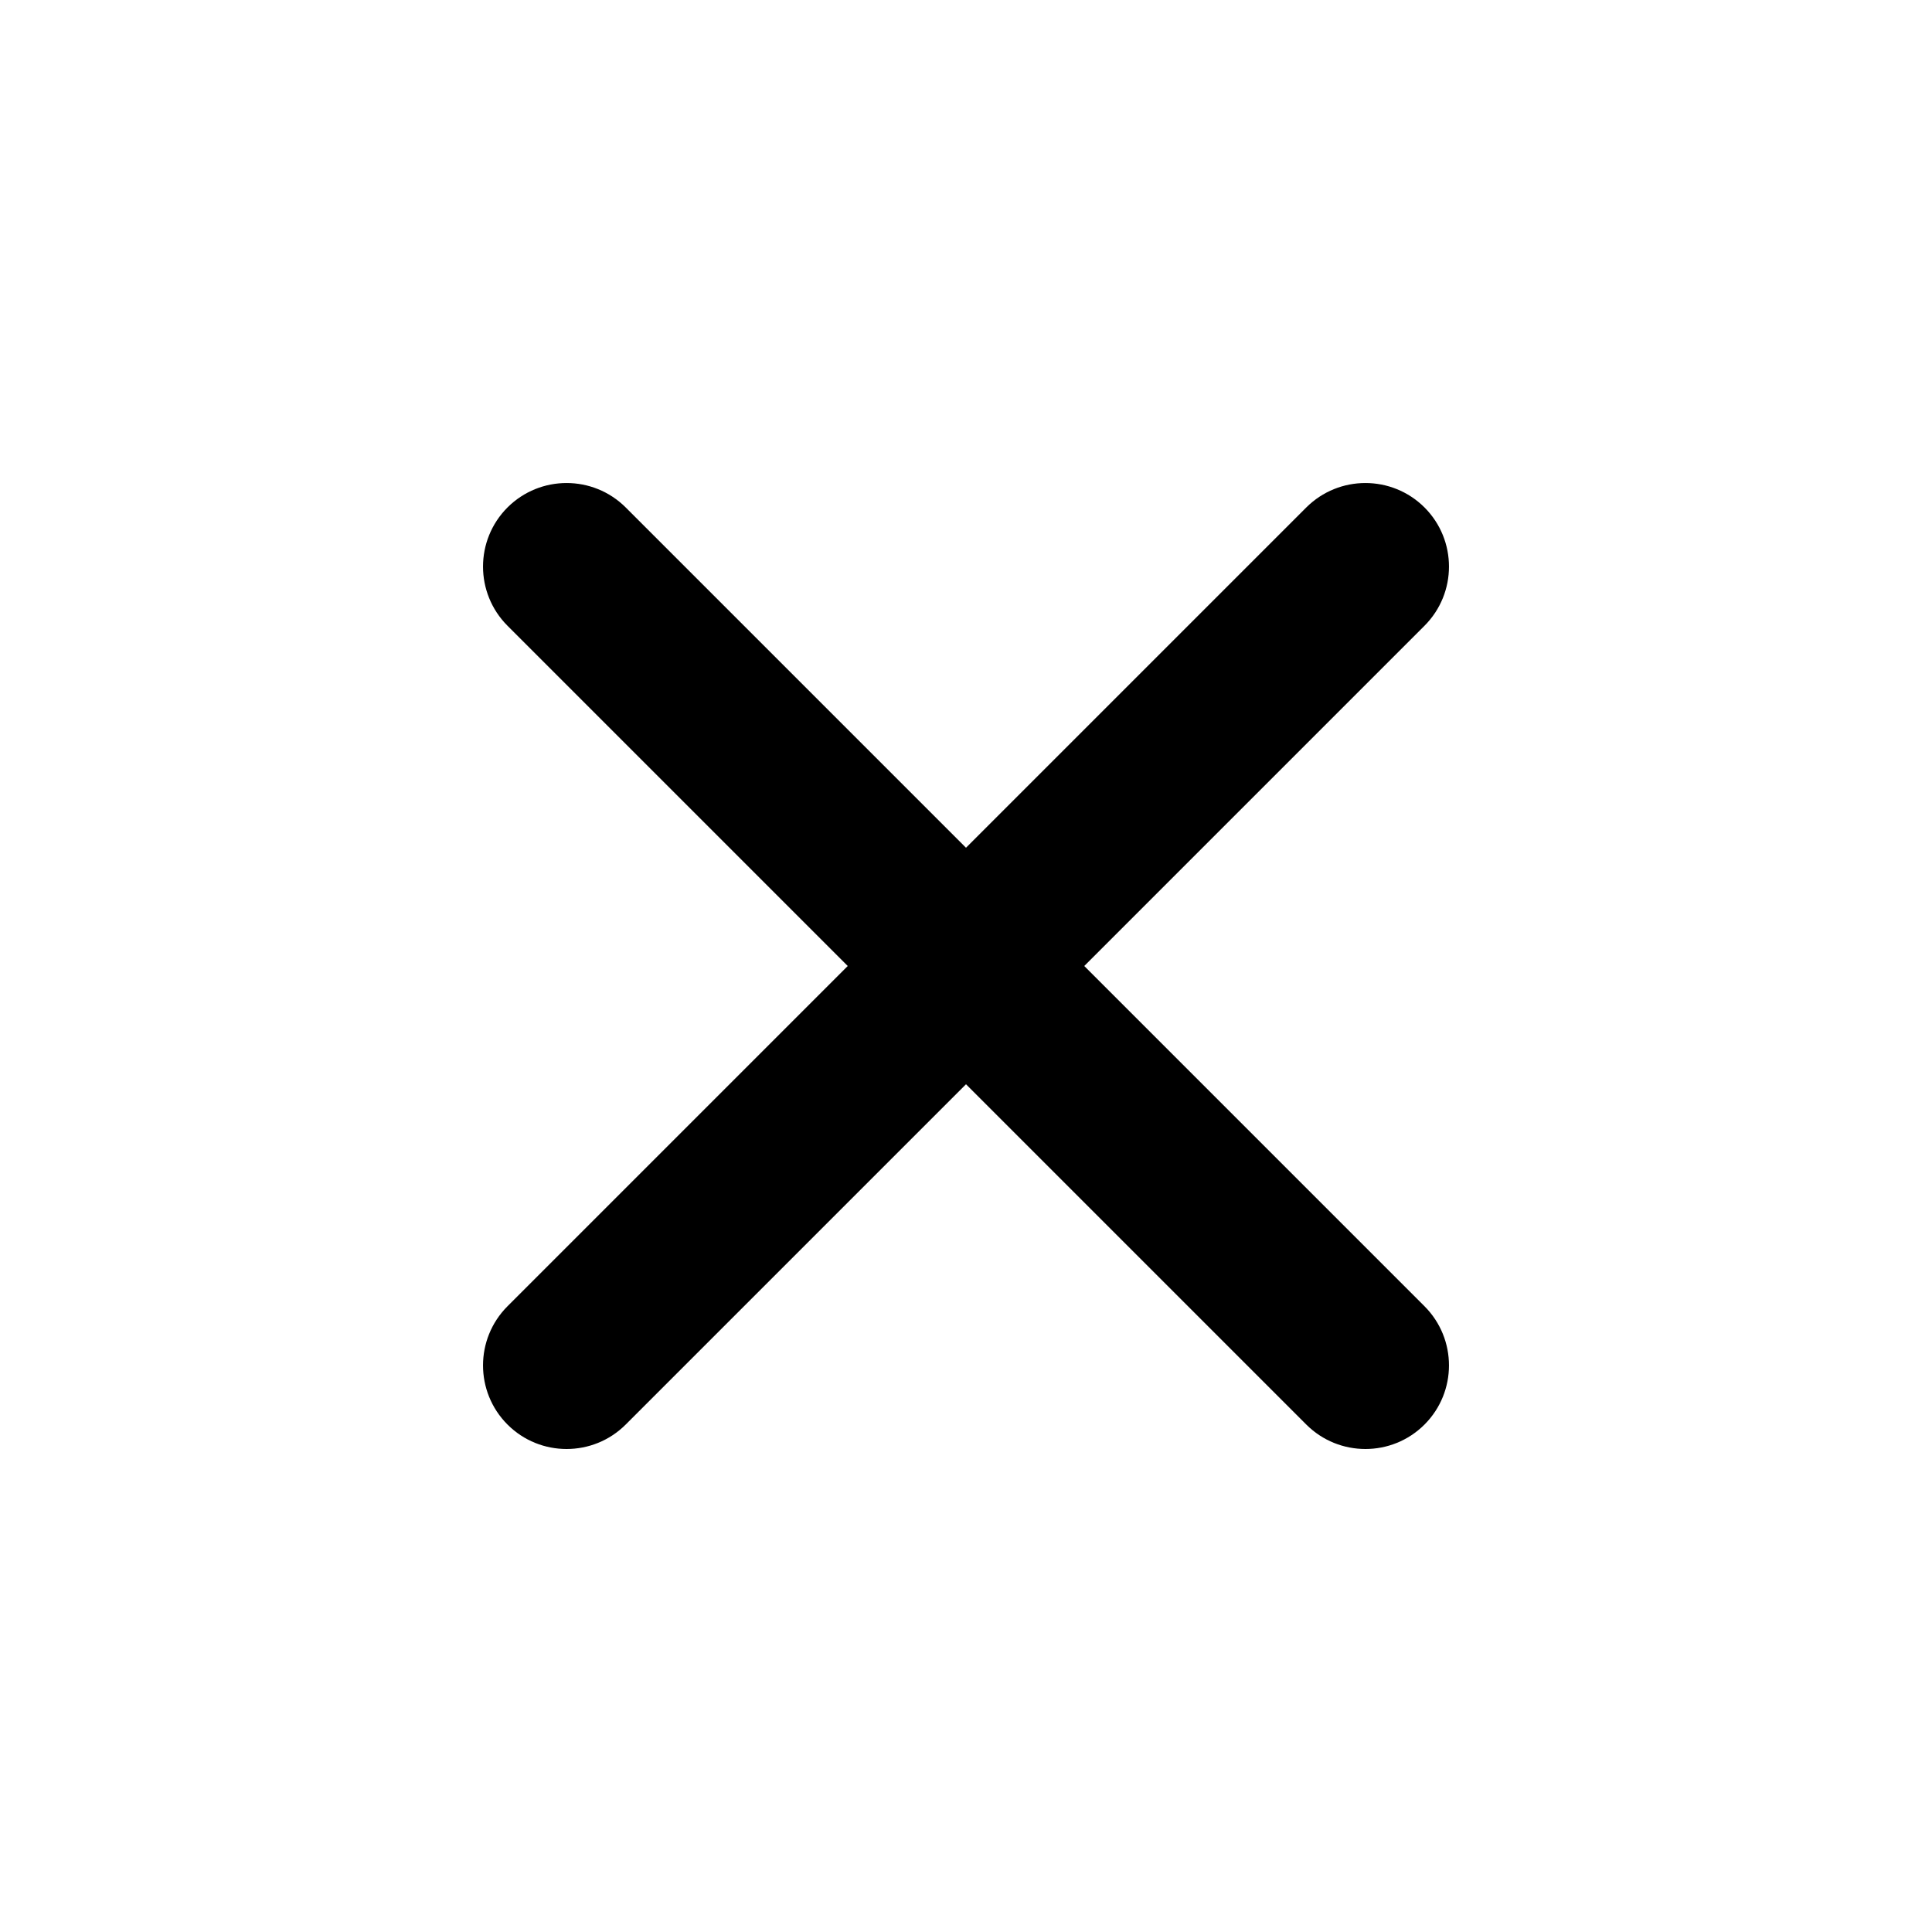
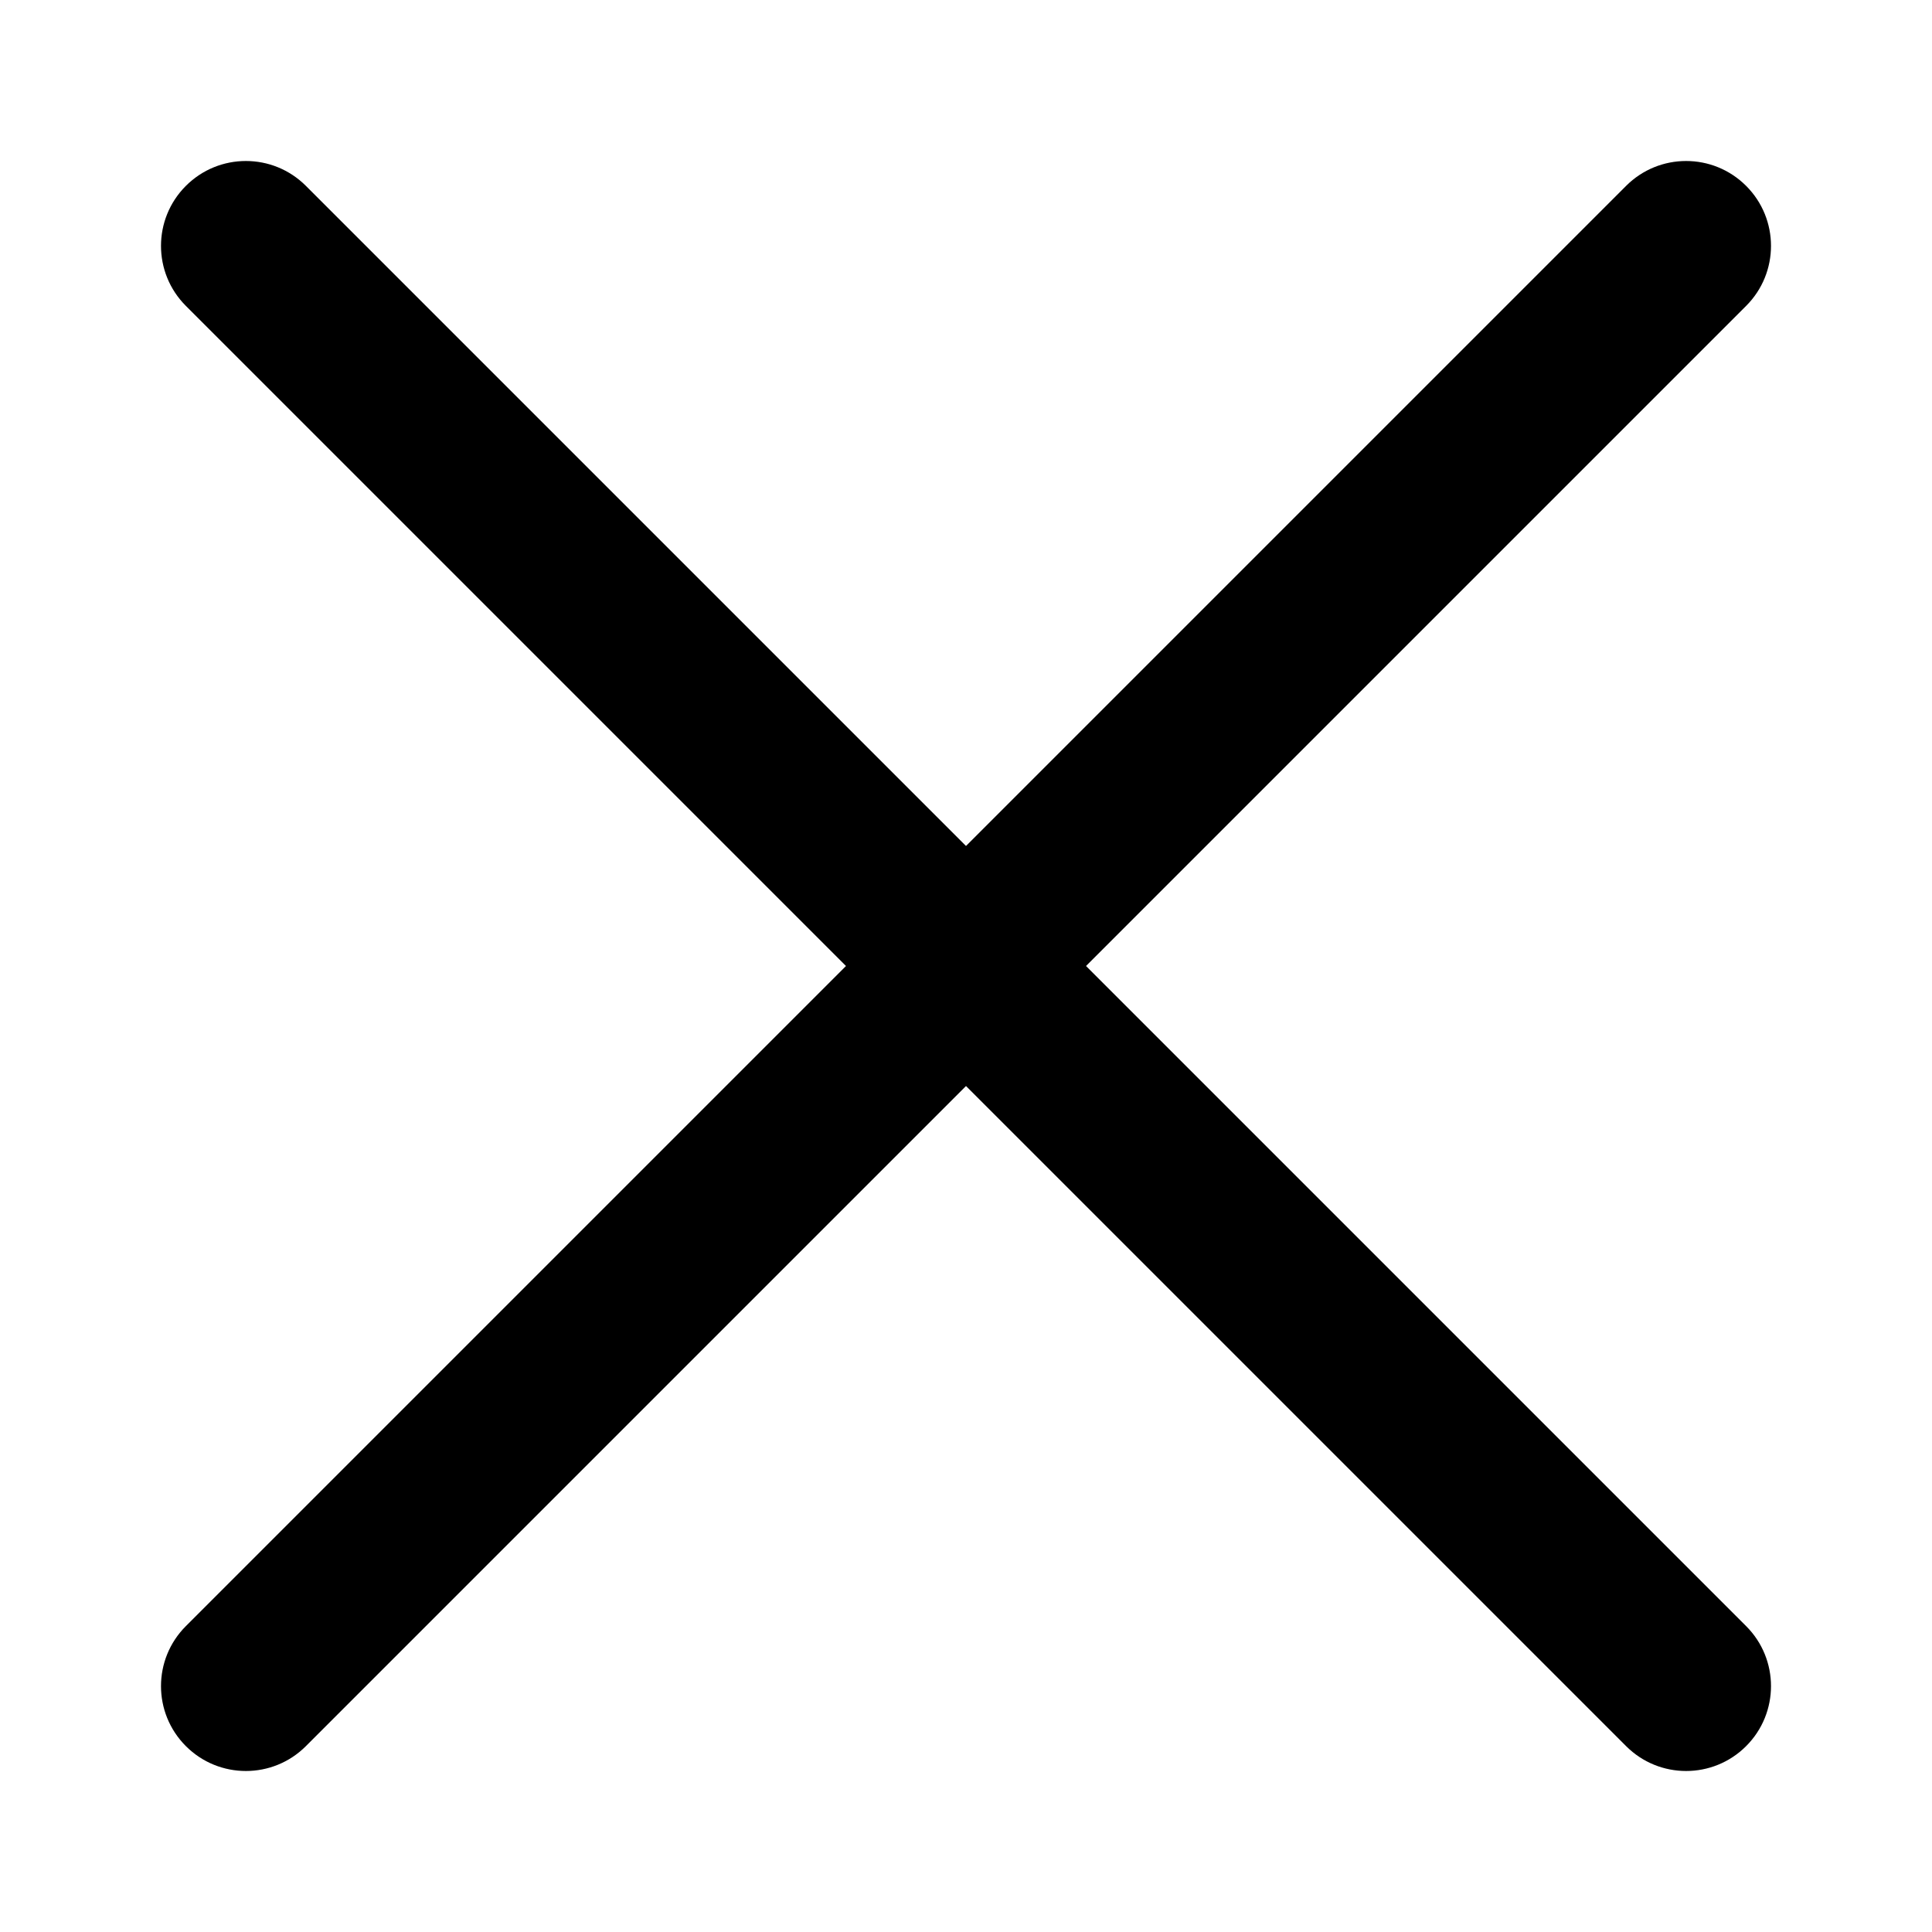
<svg xmlns="http://www.w3.org/2000/svg" width="24px" height="24px" viewBox="0 0 24 24" version="1.1">
-   <path d="M17.696,16.227 C18.101,16.633 18.101,17.29 17.696,17.696 C17.493,17.899 17.227,18 16.962,18 C16.696,18 16.43,17.899 16.227,17.696 L12,13.469 L7.773,17.696 C7.57,17.899 7.304,18 7.038,18 C6.773,18 6.507,17.899 6.304,17.696 C5.899,17.29 5.899,16.633 6.304,16.227 L10.531,12 L6.304,7.773 C5.899,7.367 5.899,6.71 6.304,6.304 C6.71,5.899 7.367,5.899 7.773,6.304 L12,10.531 L16.227,6.304 C16.633,5.899 17.29,5.899 17.696,6.304 C18.101,6.71 18.101,7.367 17.696,7.773 L13.469,12 L17.696,16.227 Z" id="cross" />
+   <path d="M12,10.509 L3.8,2.309 C3.388,1.897 2.721,1.897 2.309,2.309 C1.897,2.721 1.897,3.388 2.309,3.8 L10.509,12 L2.309,20.2 C1.897,20.612 1.897,21.279 2.309,21.691 C2.721,22.103 3.388,22.103 3.8,21.691 L12,13.491 L20.2,21.691 C20.612,22.103 21.279,22.103 21.691,21.691 C22.103,21.279 22.103,20.612 21.691,20.2 L13.491,12 L21.691,3.8 C22.103,3.388 22.103,2.721 21.691,2.309 C21.279,1.897 20.612,1.897 20.2,2.309 L12,10.509 Z" id="icons/minor/close-accent" />
</svg>
